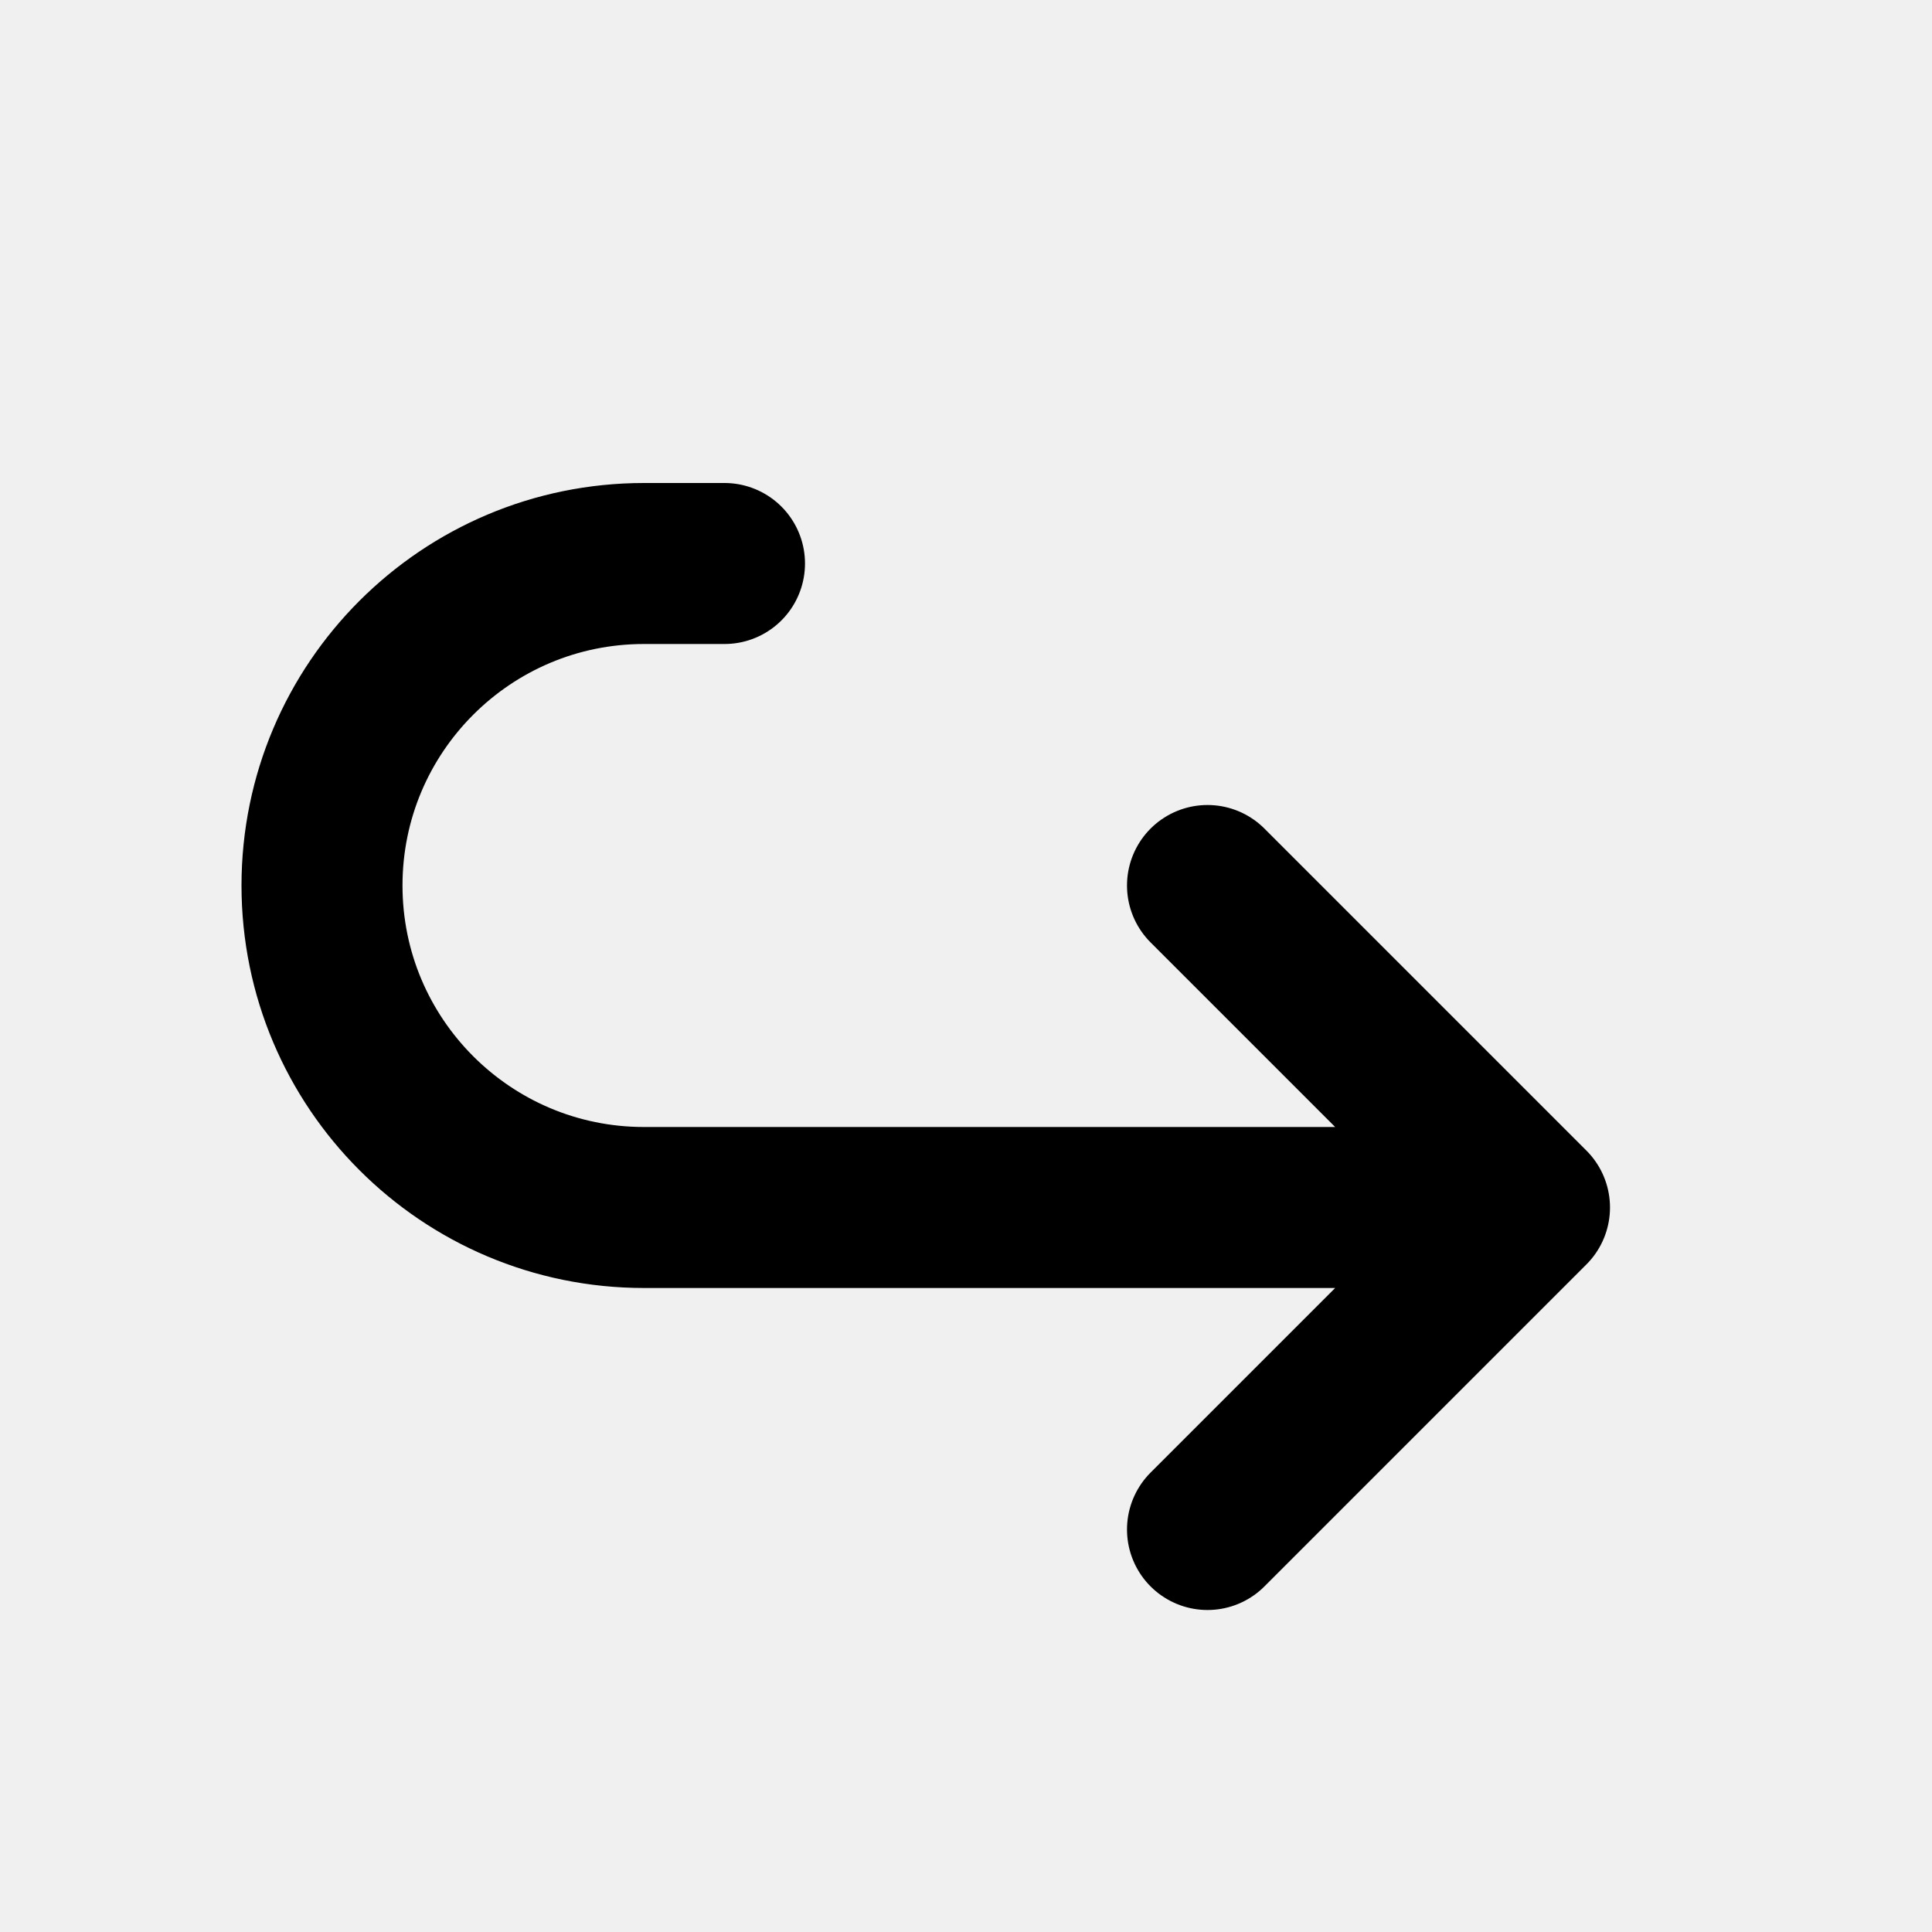
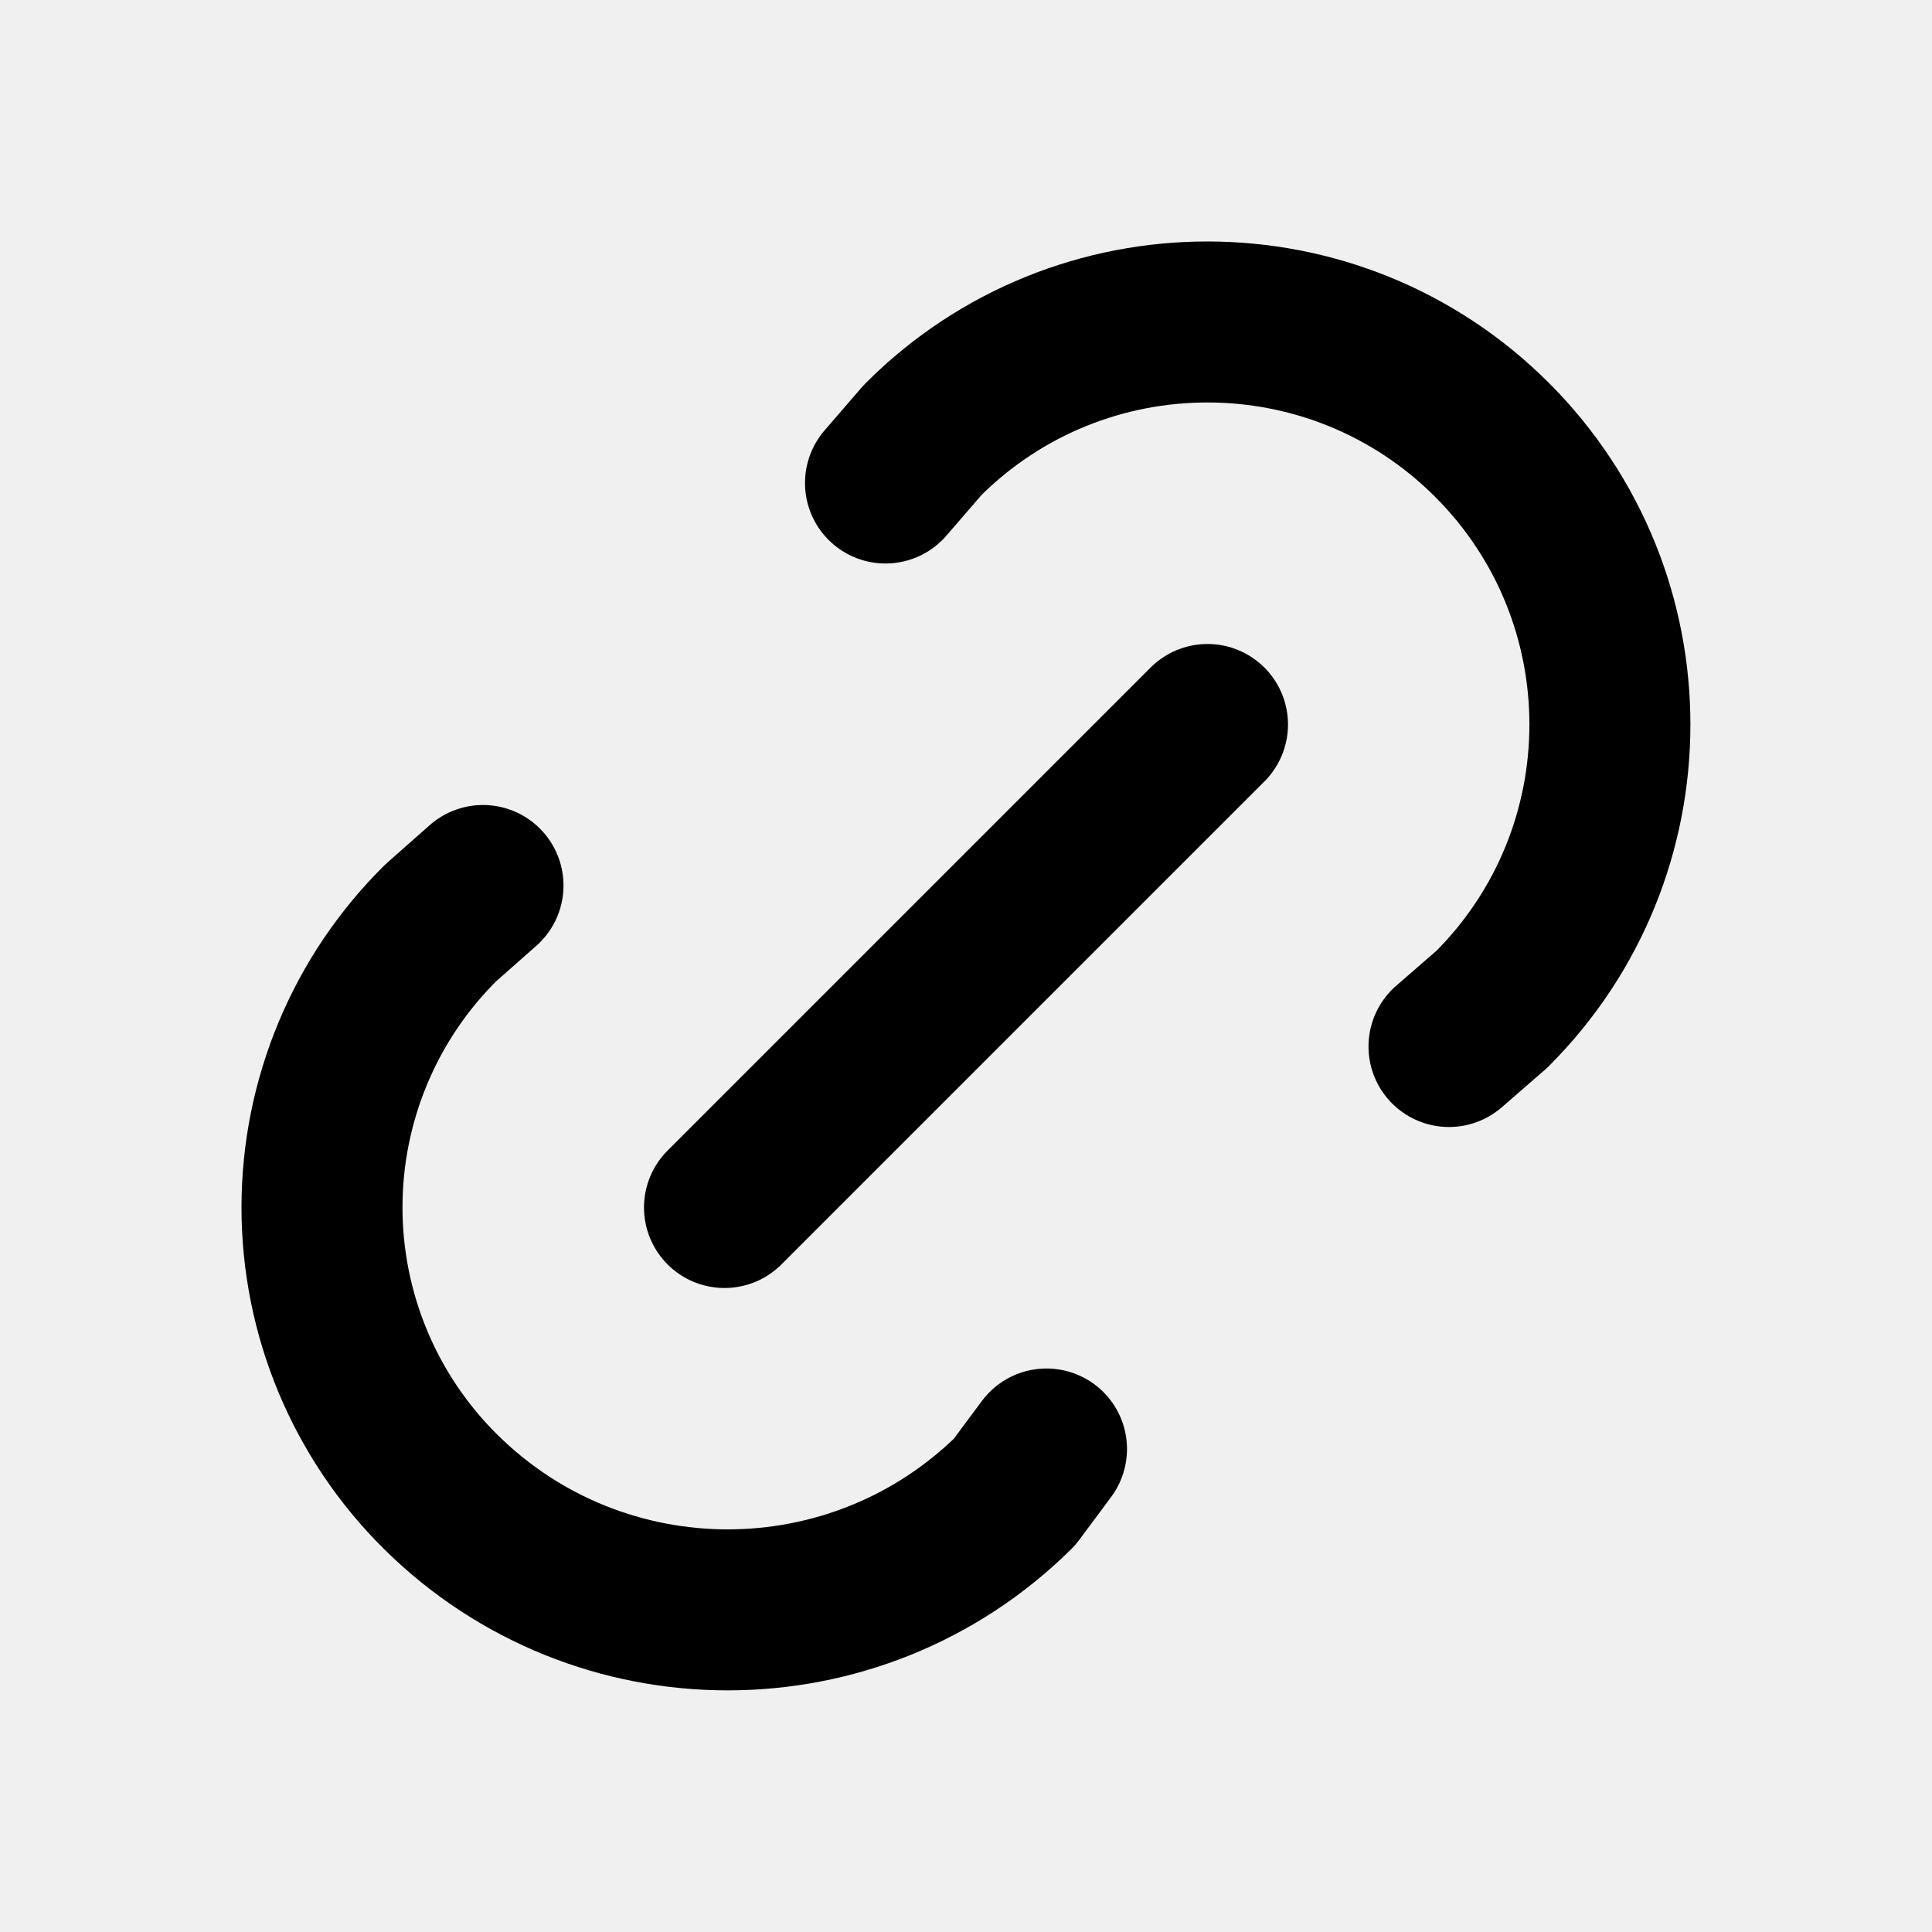
- <svg xmlns="http://www.w3.org/2000/svg" width="24" height="24" fill="none" stroke="currentColor" stroke-width="2" stroke-linecap="round" stroke-linejoin="round" class="icon icon-tabler icons-tabler-outline icon-tabler-arrow-forward">
-   <path d="M0 0h24v24H0z" stroke="none" />
-   <path d="m15 11 4 4-4 4m4-4H8a4 4 0 0 1 0-8h1" />
+ <svg xmlns="http://www.w3.org/2000/svg" width="24" height="24" fill="none" stroke="currentColor" stroke-linecap="round" stroke-linejoin="round" stroke-width="2" class="icon icon-tabler icons-tabler-outline icon-tabler-link">
+   <style>
+         path.icon {
+             stroke: #000;
+         }
+         @media (prefers-color-scheme: dark) {
+             path.icon {
+                 stroke: #fff;
+             }
+         }
+     </style>
+   <path stroke="none" d="M0 0h24v24H0z" />
+   <path d="m9 15 6-6M11 6l.463-.536a5 5 0 0 1 7.071 7.072L18 13M13 18l-.397.534a5.068 5.068 0 0 1-7.127 0 4.972 4.972 0 0 1 0-7.071L6 11" class="icon" />
</svg>
